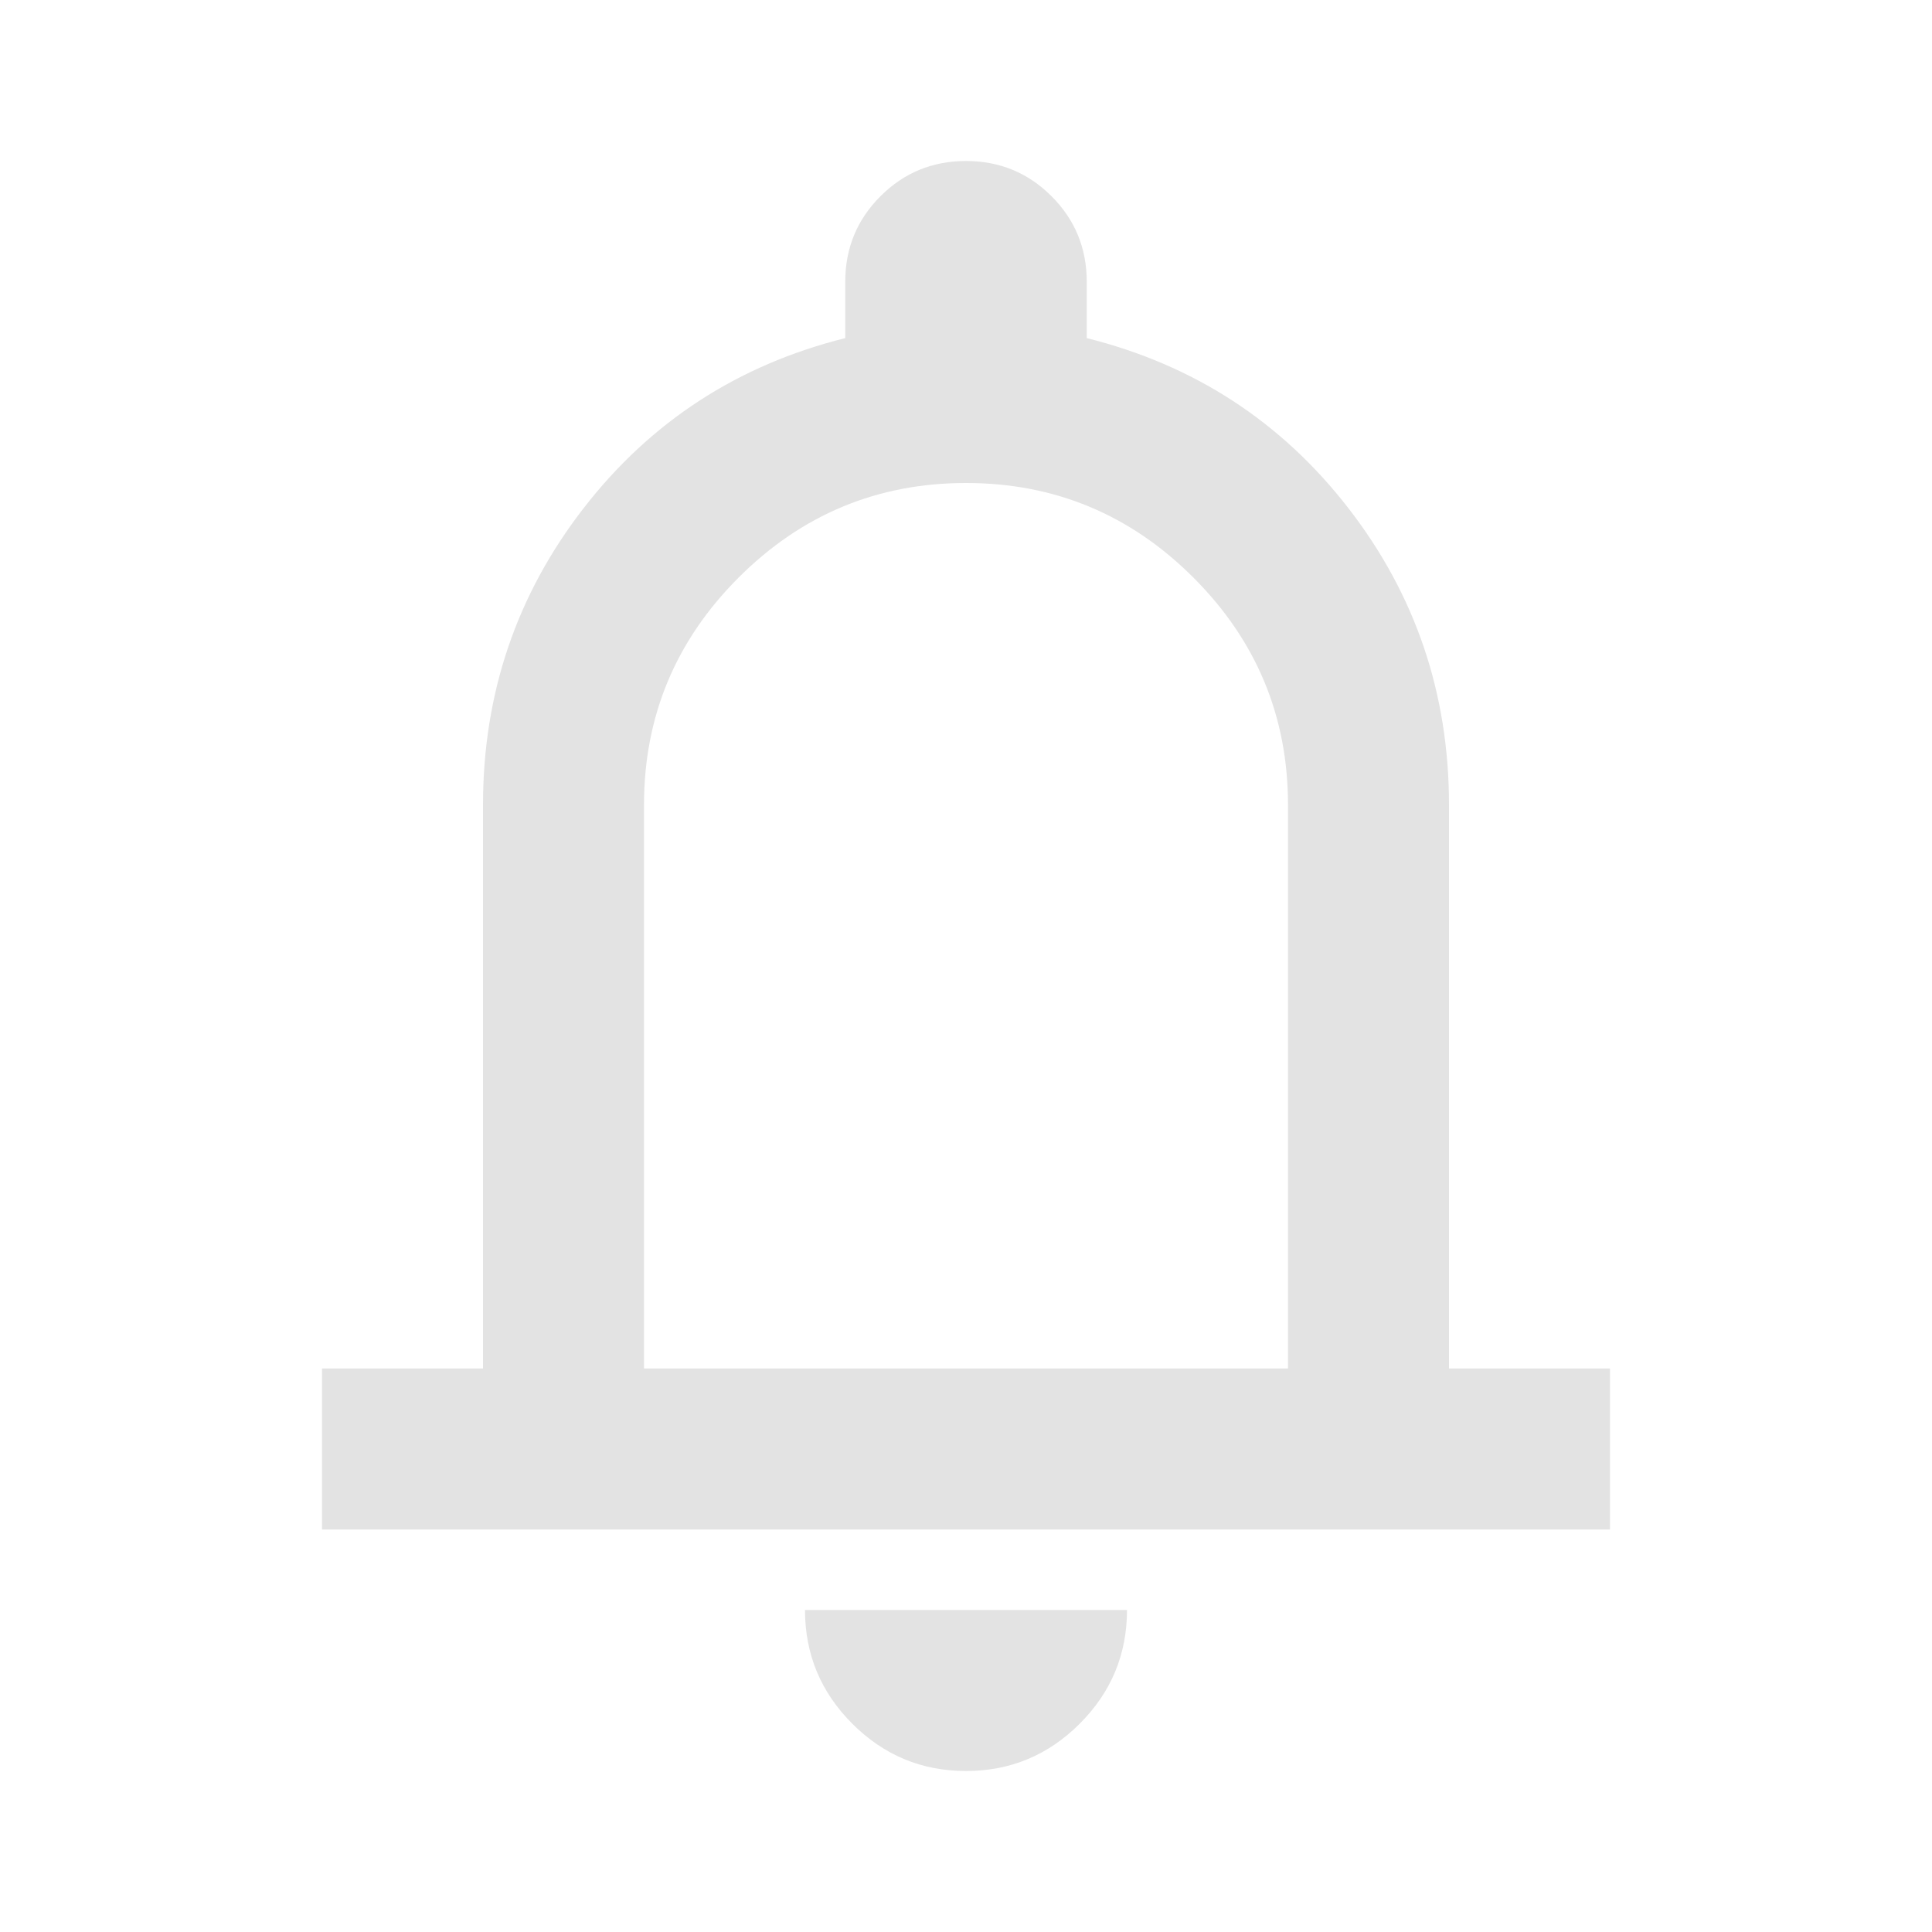
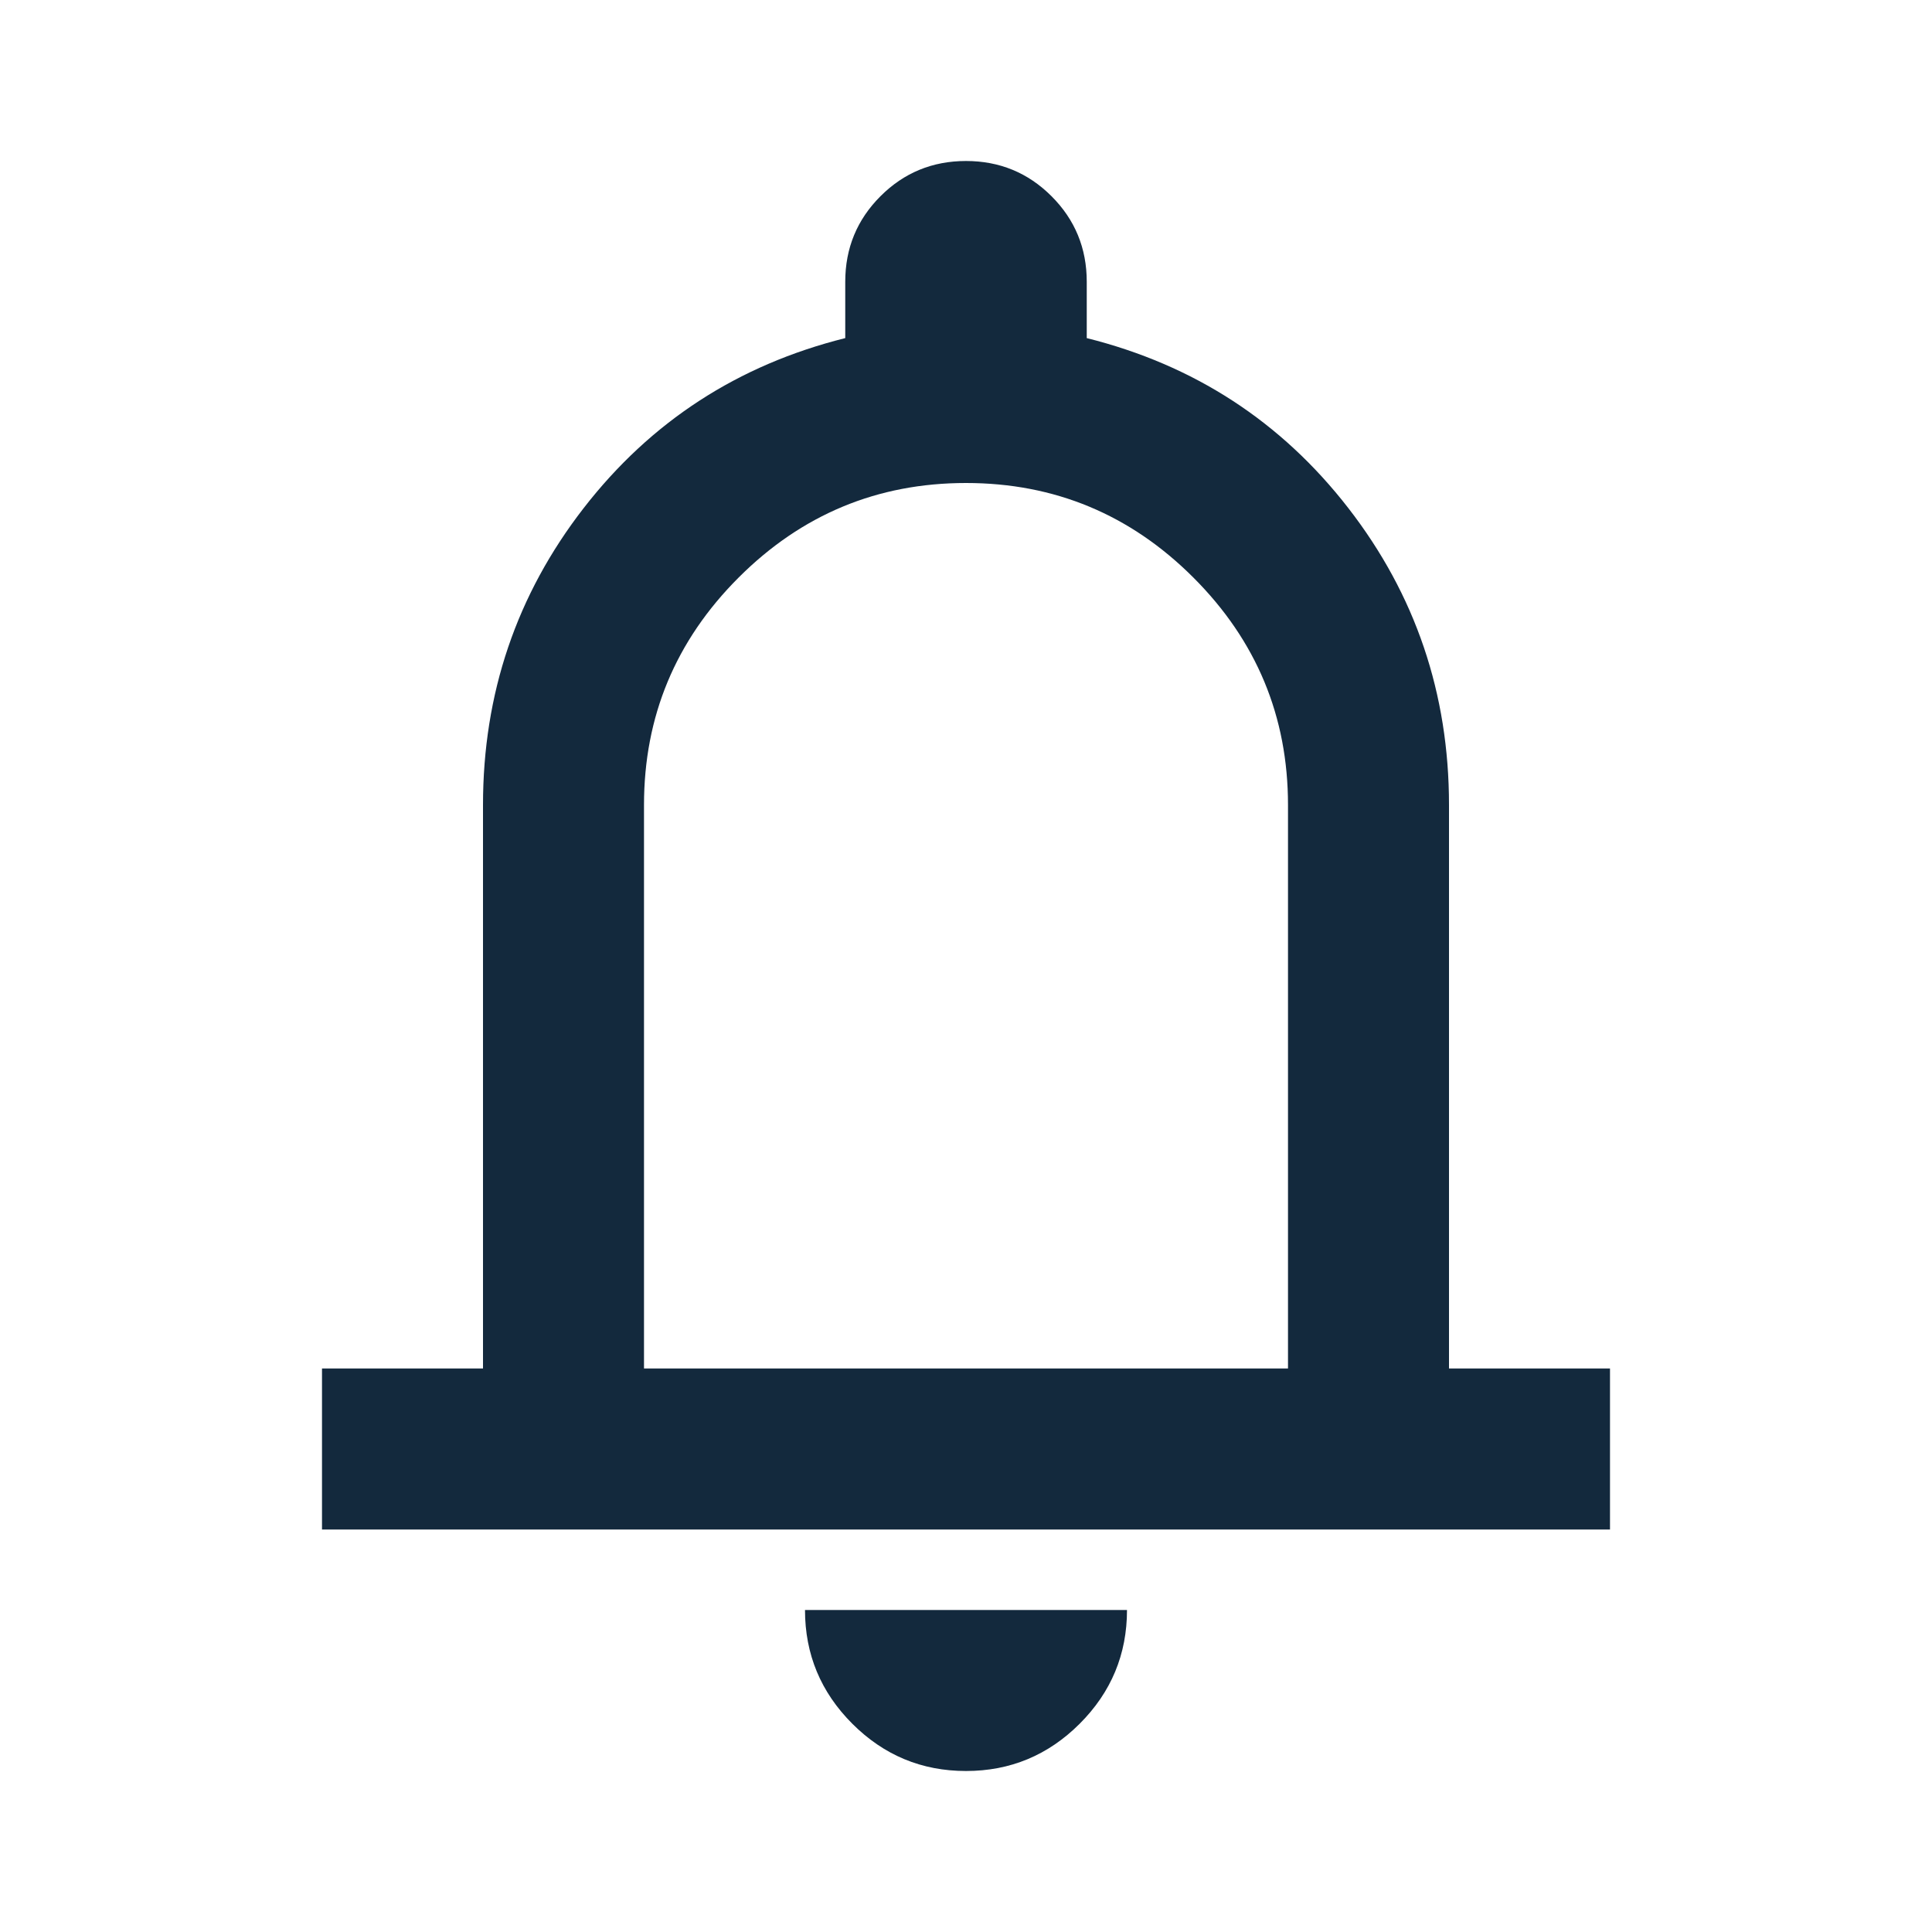
- <svg xmlns="http://www.w3.org/2000/svg" height="24px" viewBox="0 -960 960 960" width="24px" fill="#e3e3e3">
+ <svg xmlns="http://www.w3.org/2000/svg" height="24px" viewBox="0 -960 960 960" width="24px" fill="#13293D">
  <path d="M160-200v-80h80v-280q0-83 50-147.5T420-792v-28q0-25 17.5-42.5T480-880q25 0 42.5 17.5T540-820v28q80 20 130 84.5T720-560v280h80v80H160Zm320-300Zm0 420q-33 0-56.5-23.5T400-160h160q0 33-23.5 56.5T480-80ZM320-280h320v-280q0-66-47-113t-113-47q-66 0-113 47t-47 113v280Z" />
</svg>
